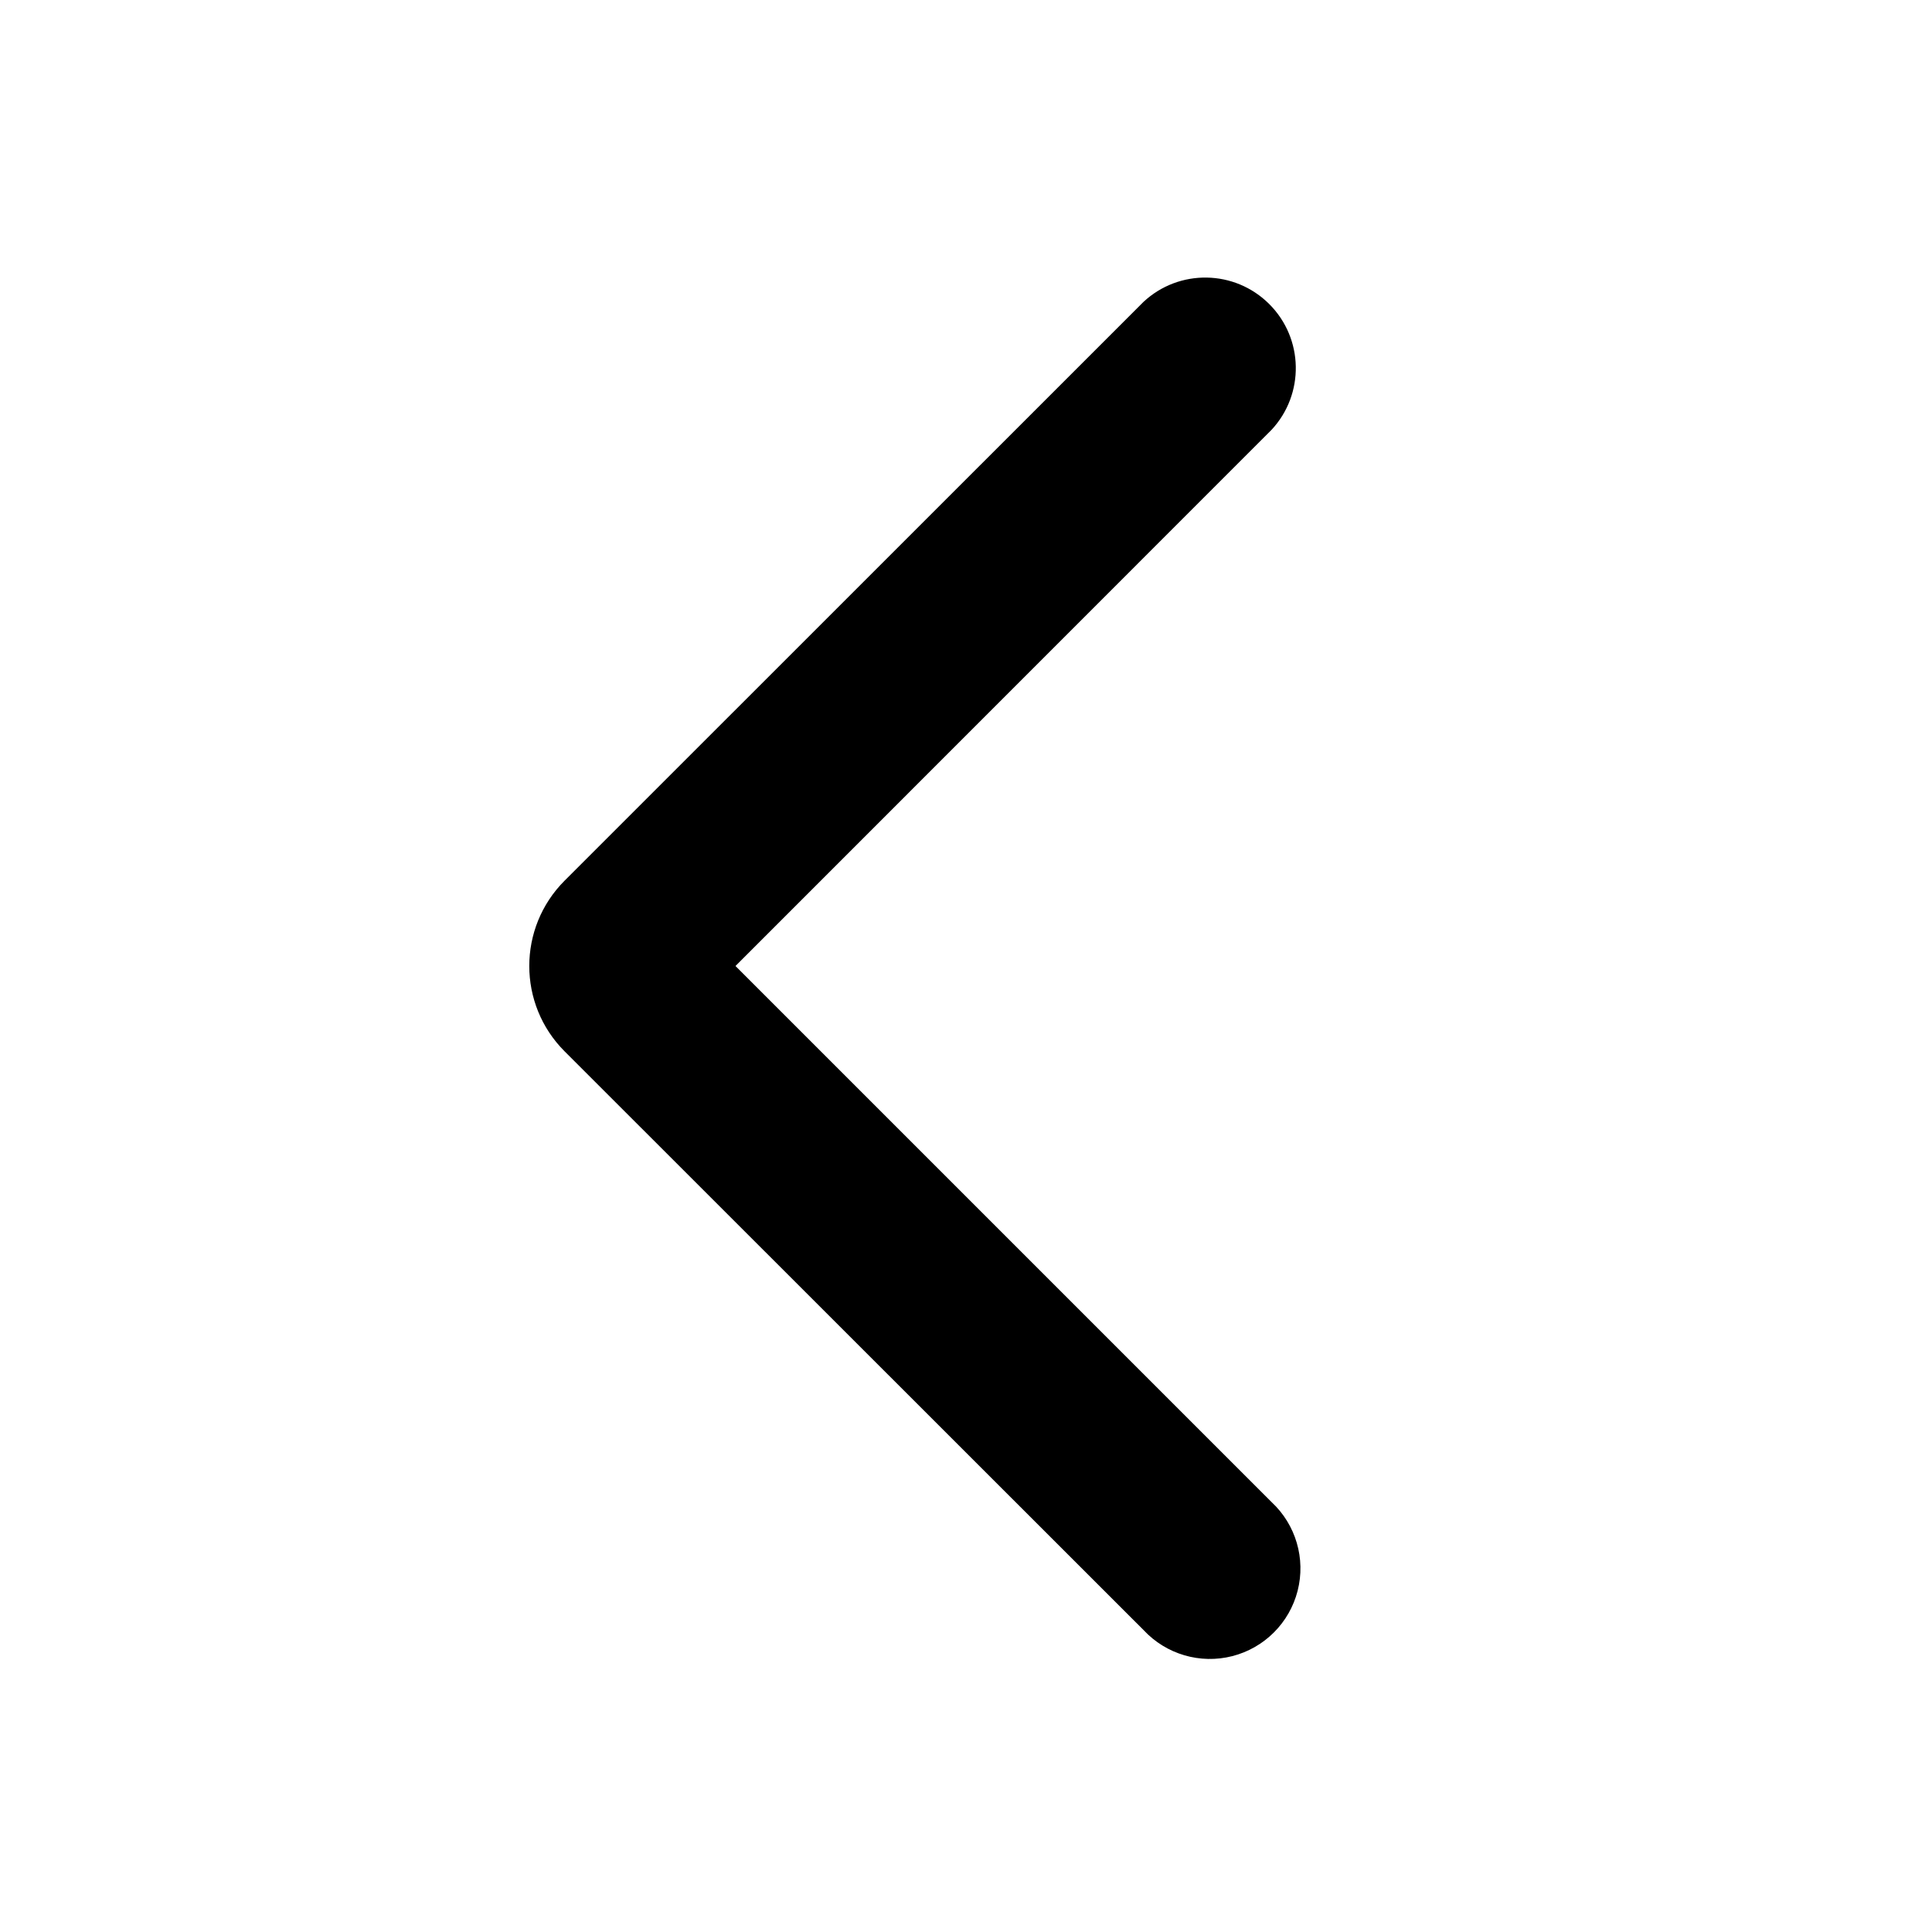
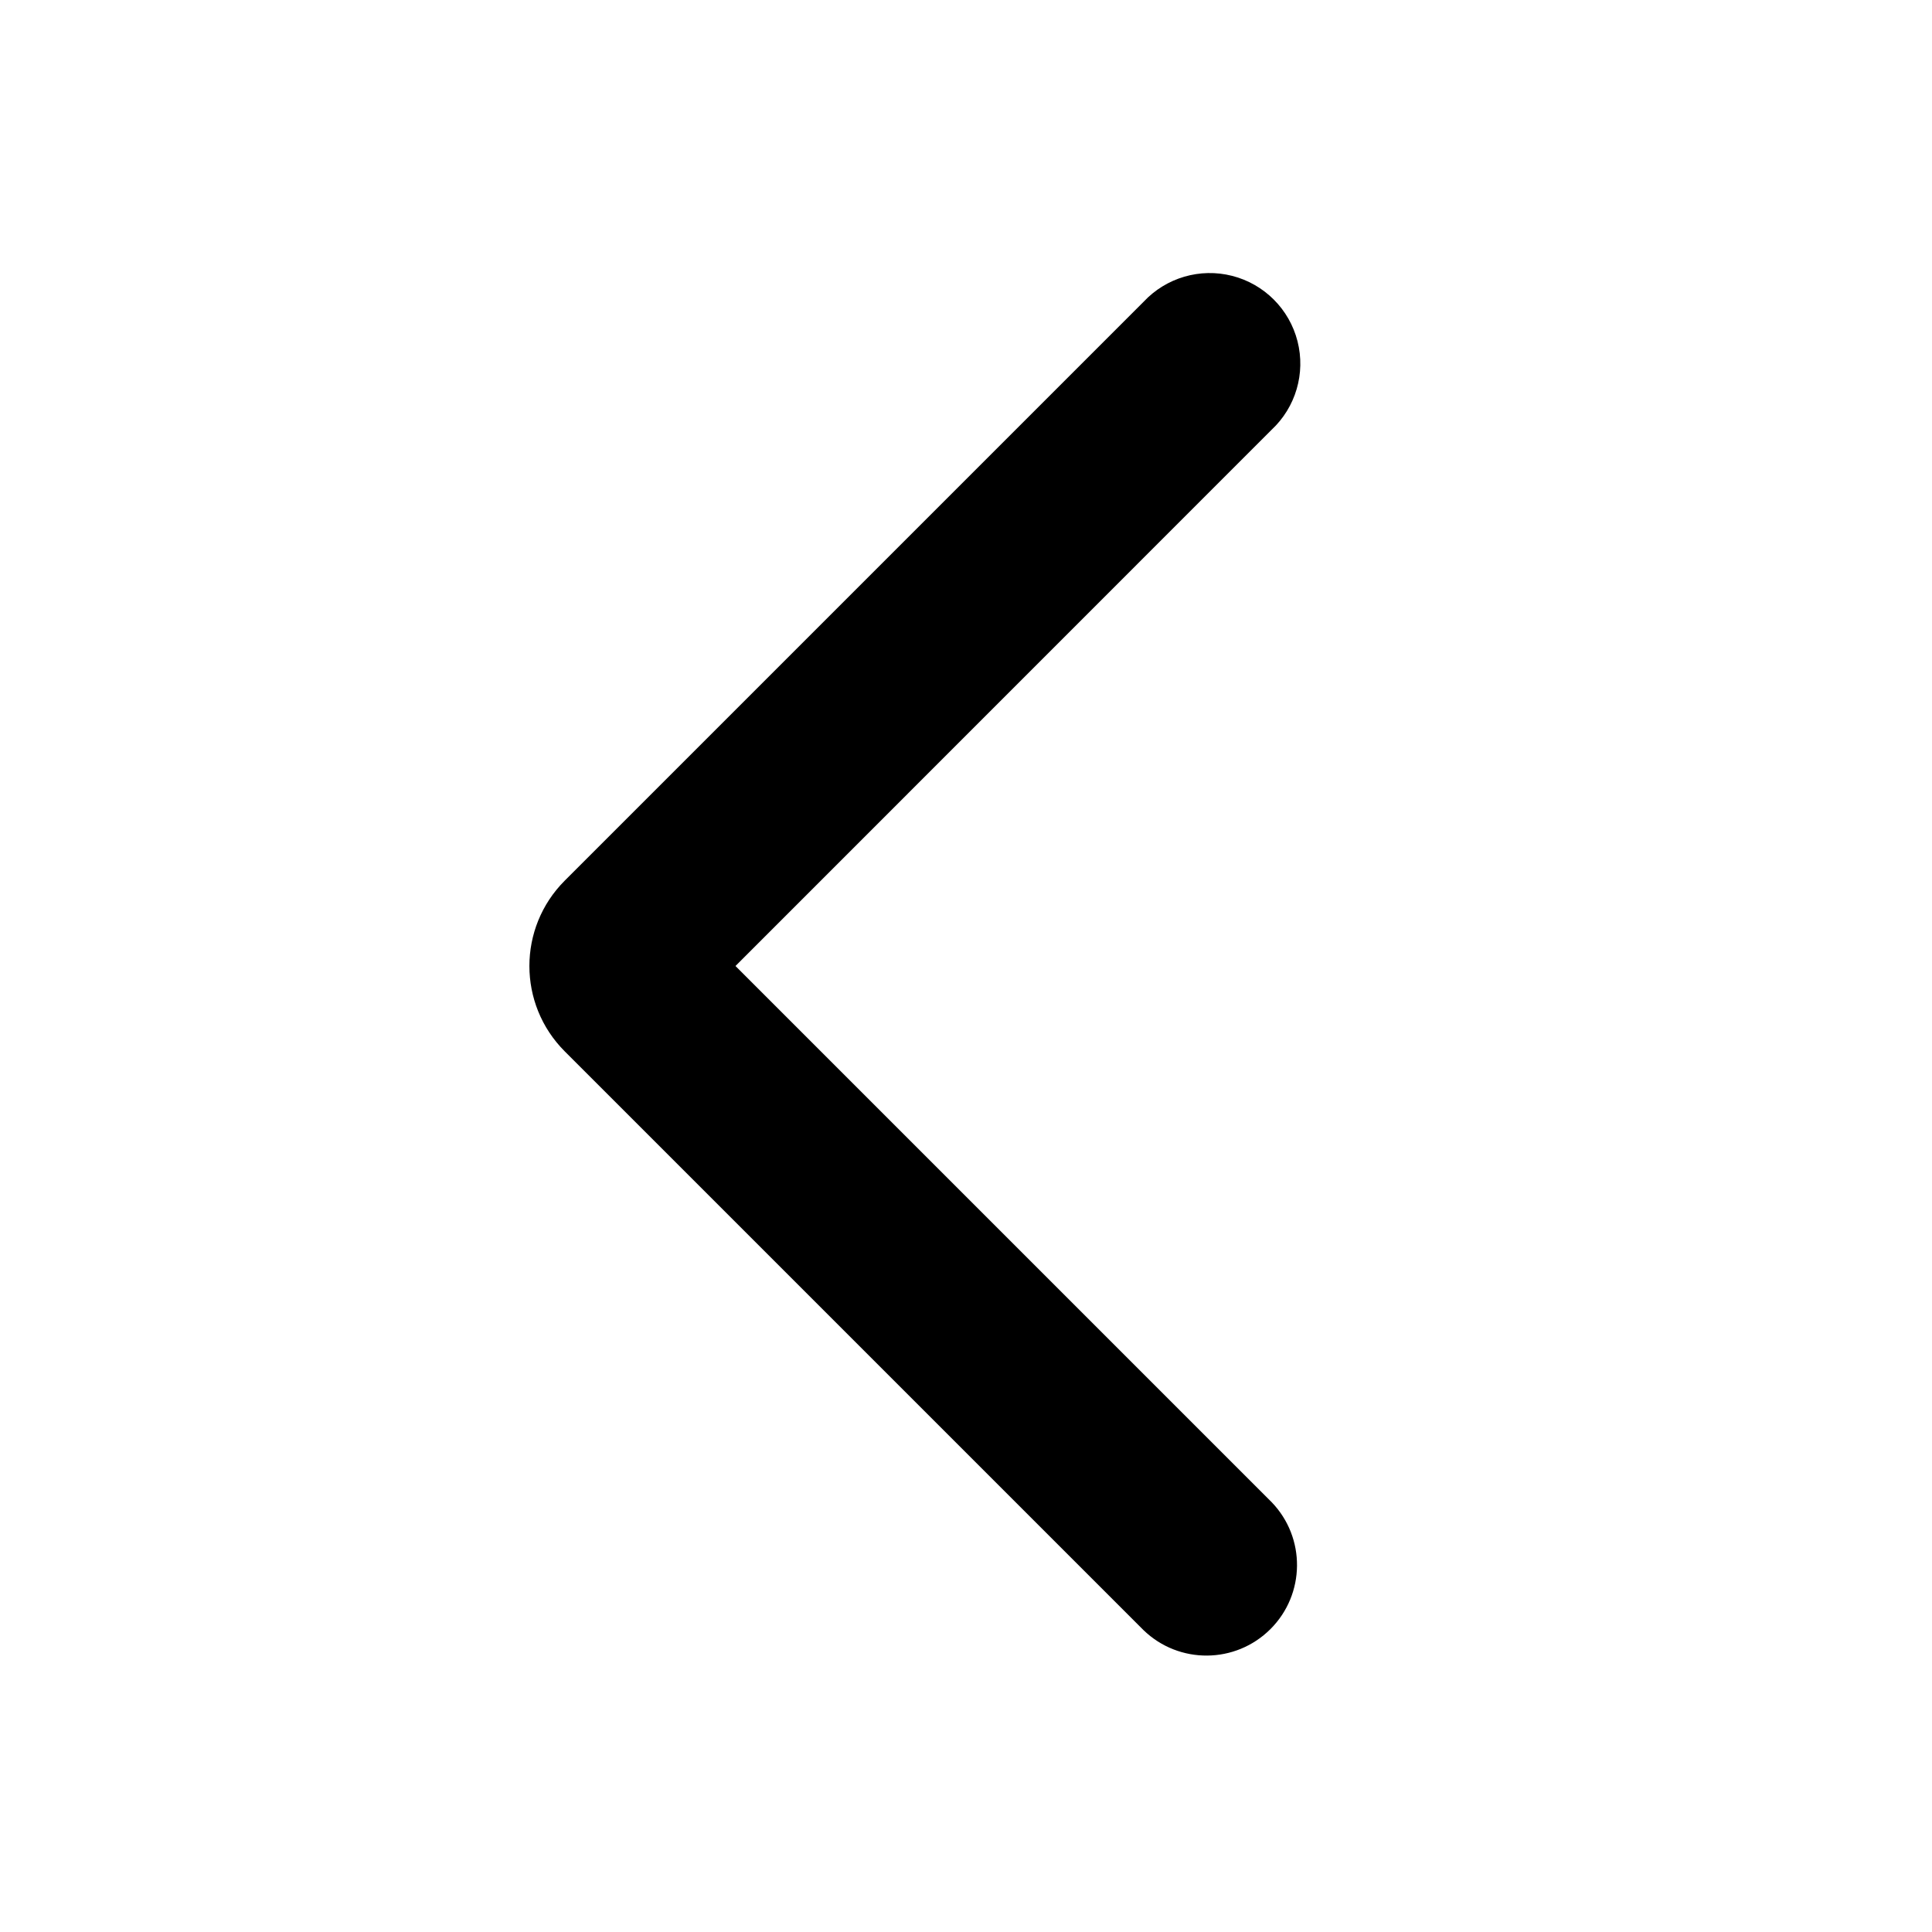
<svg xmlns="http://www.w3.org/2000/svg" viewBox="0 0 16 16" fill="currentColor">
-   <path fill-rule="evenodd" d="m6.091 8 4.44 4.44a.75.75 0 1 1-1.06 1.06L4.676 8.707a1 1 0 0 1 0-1.414L9.47 2.5a.75.75 0 0 1 1.06 1.06L6.091 8z" />
+   <path fill-rule="evenodd" d="m6.091 8 4.44 4.44A.75.75 0 0 1 9.47 13.5L4.677 8.707a1 1 0 0 1 0-1.414L9.47 2.5a.75.75 0 1 1 1.06 1.06L6.091 8z" />
</svg>
